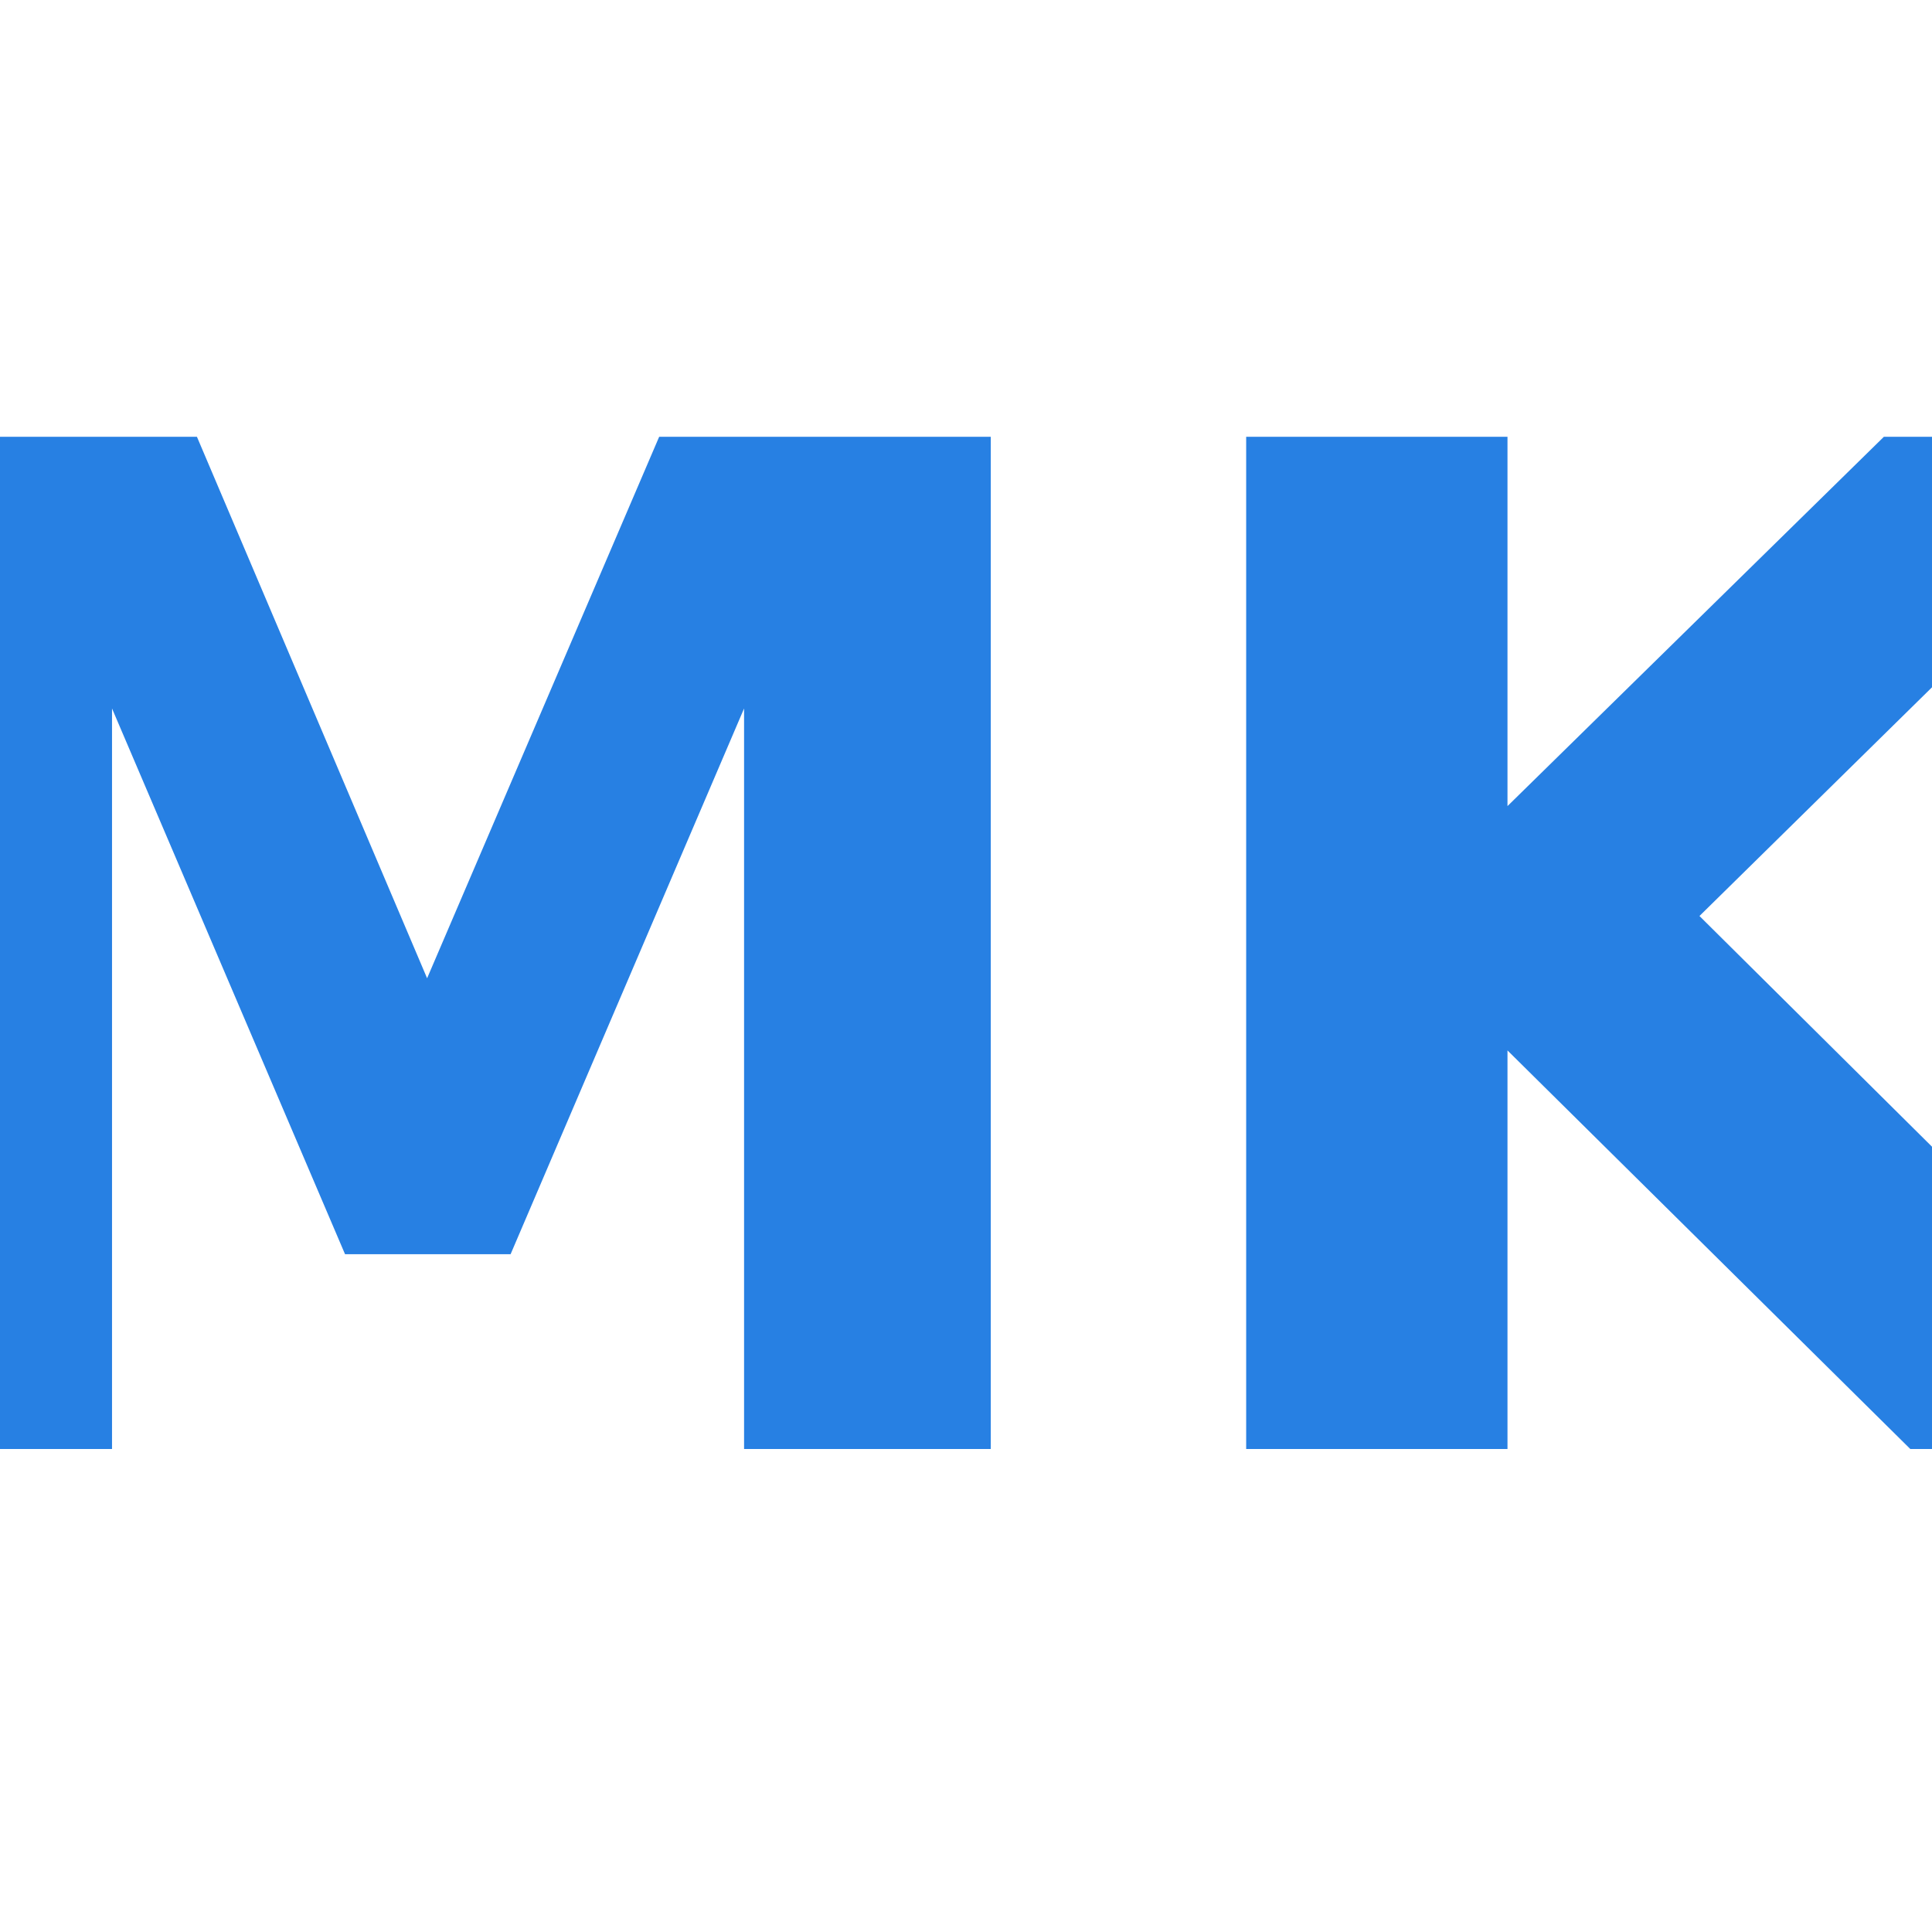
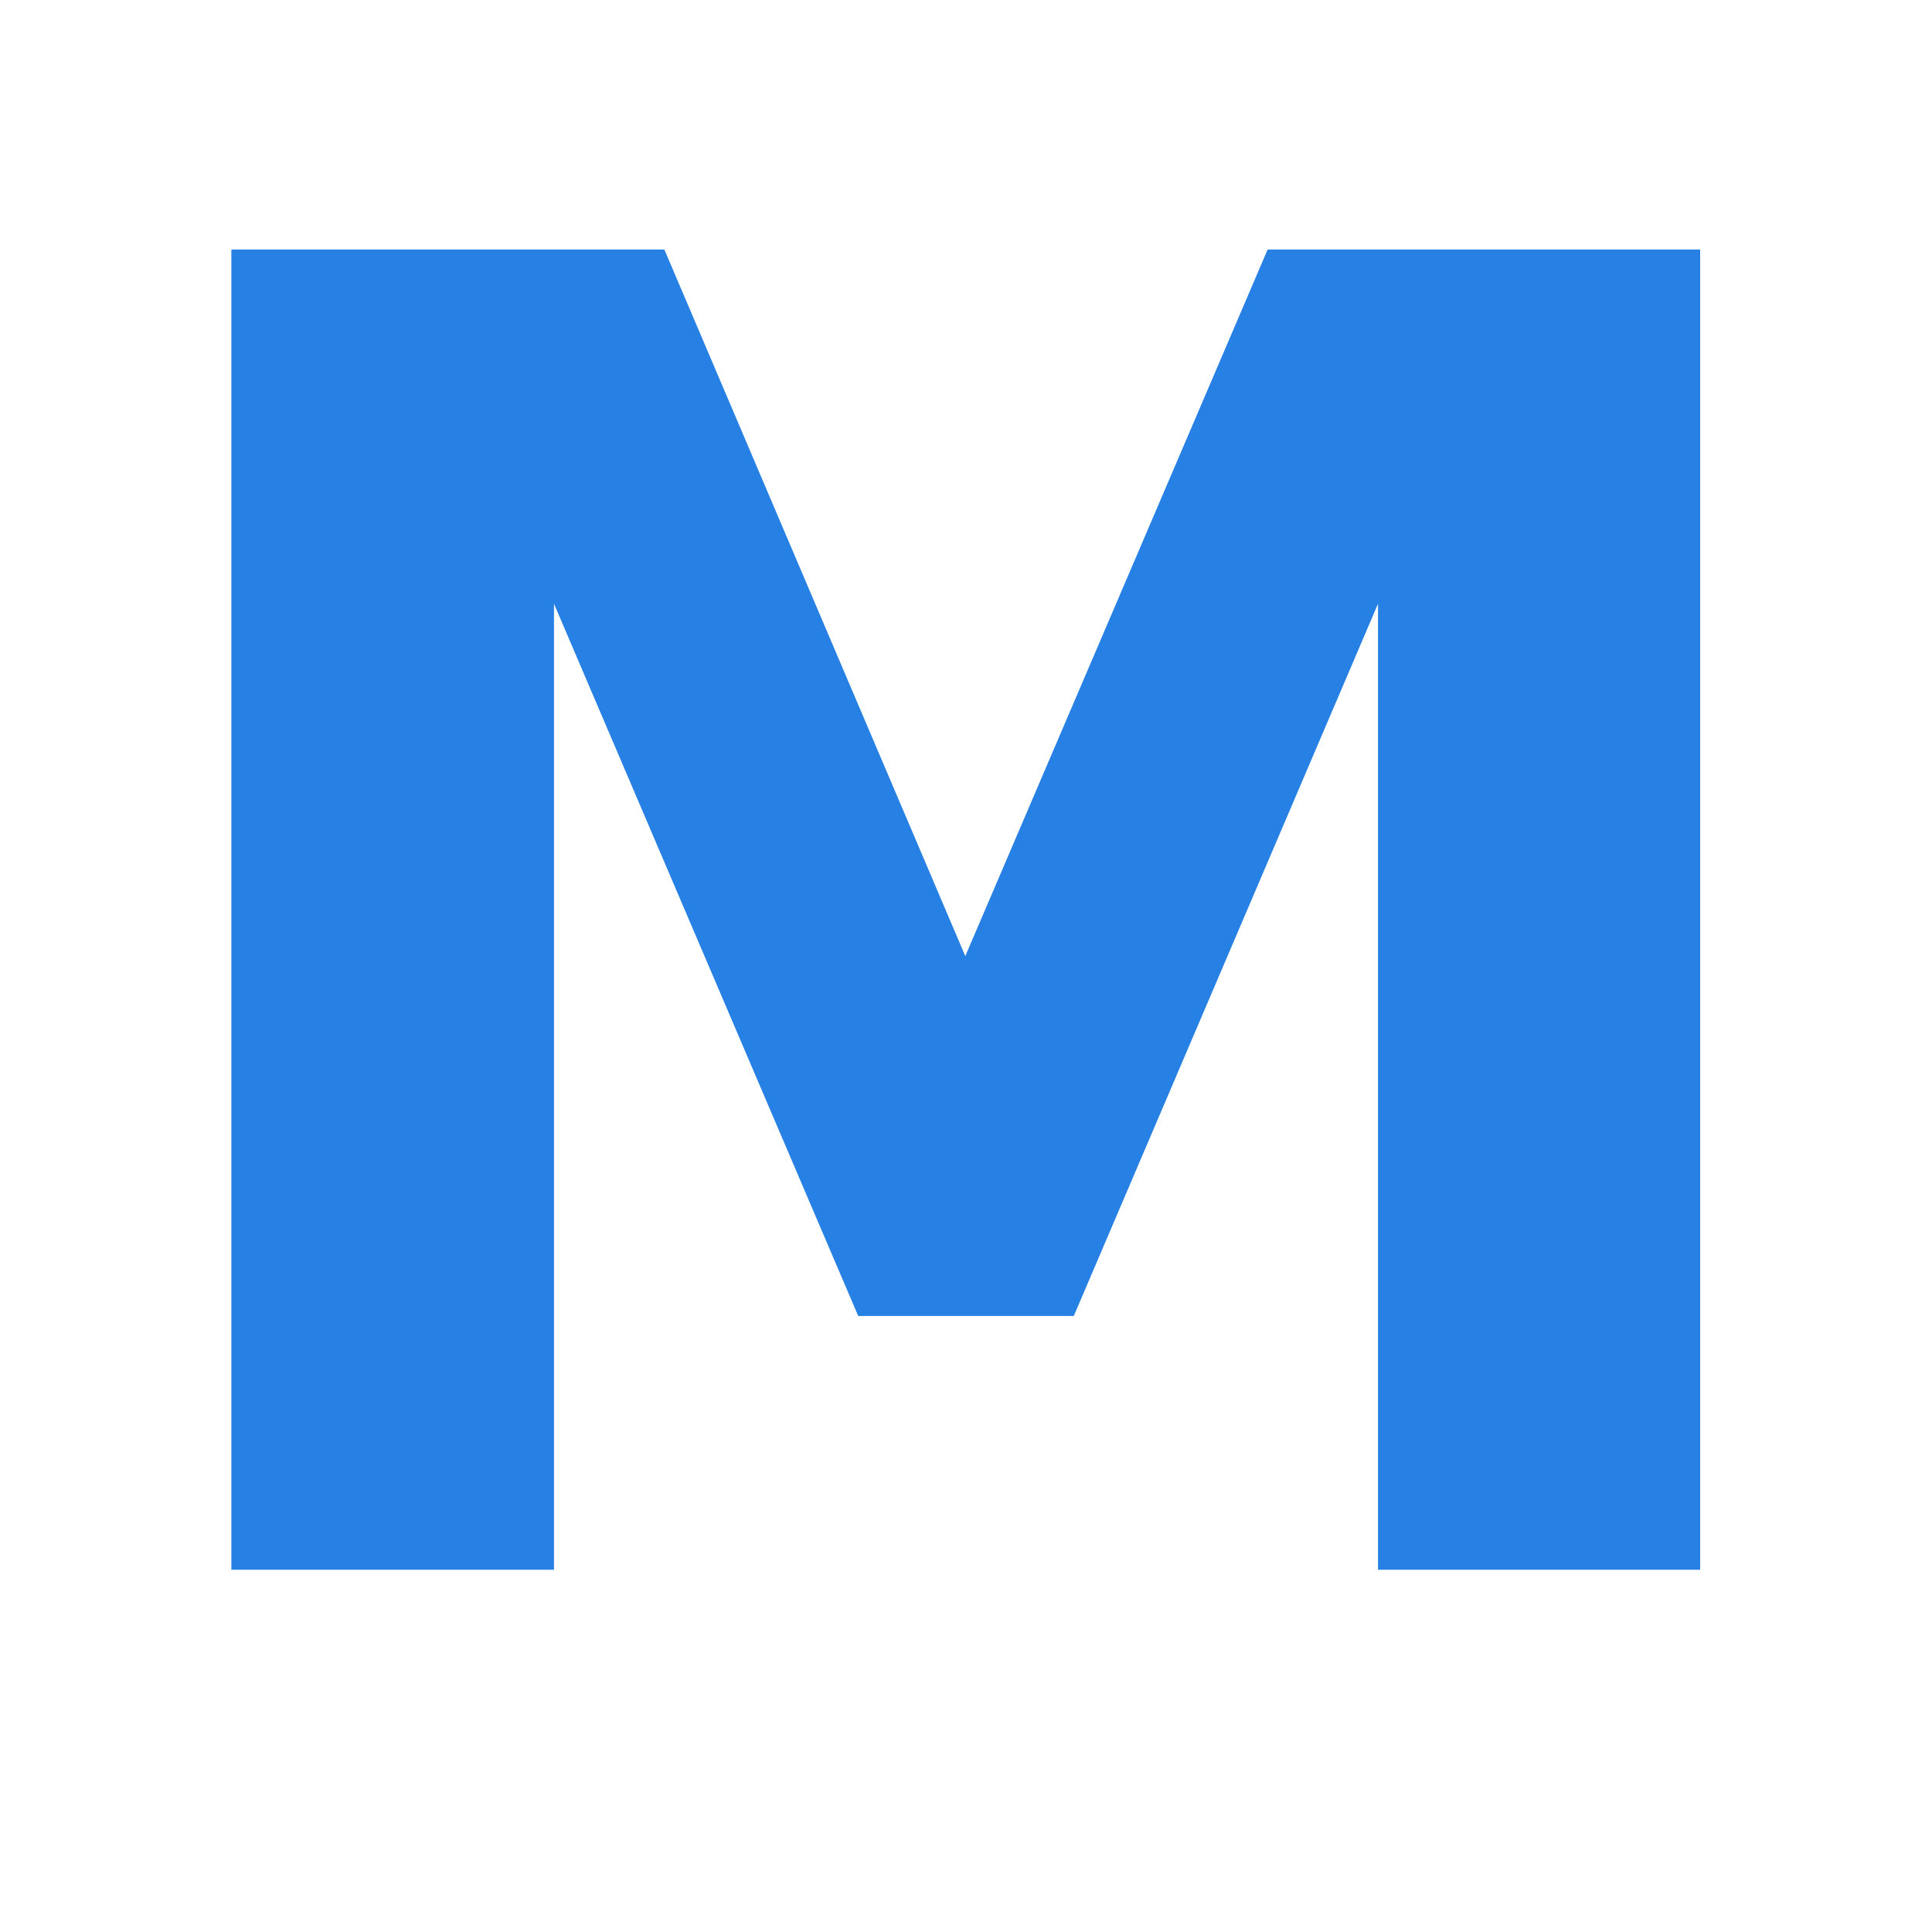
<svg xmlns="http://www.w3.org/2000/svg" viewBox="0 0 64 64" width="64" height="64">
  <style>
    text { fill: #2780e3; }
    @media (prefers-color-scheme: dark) {
      text { fill: #4a9aef; }
    }
  </style>
-   <text x="32" y="48" text-anchor="middle" font-family="DejaVu Sans, Liberation Sans, Arial, sans-serif" font-size="46" font-weight="800">MK</text>
+   <text x="32" y="52" text-anchor="middle" font-family="DejaVu Sans, Liberation Sans, Arial, sans-serif" font-size="60" font-weight="800">M</text>
</svg>
